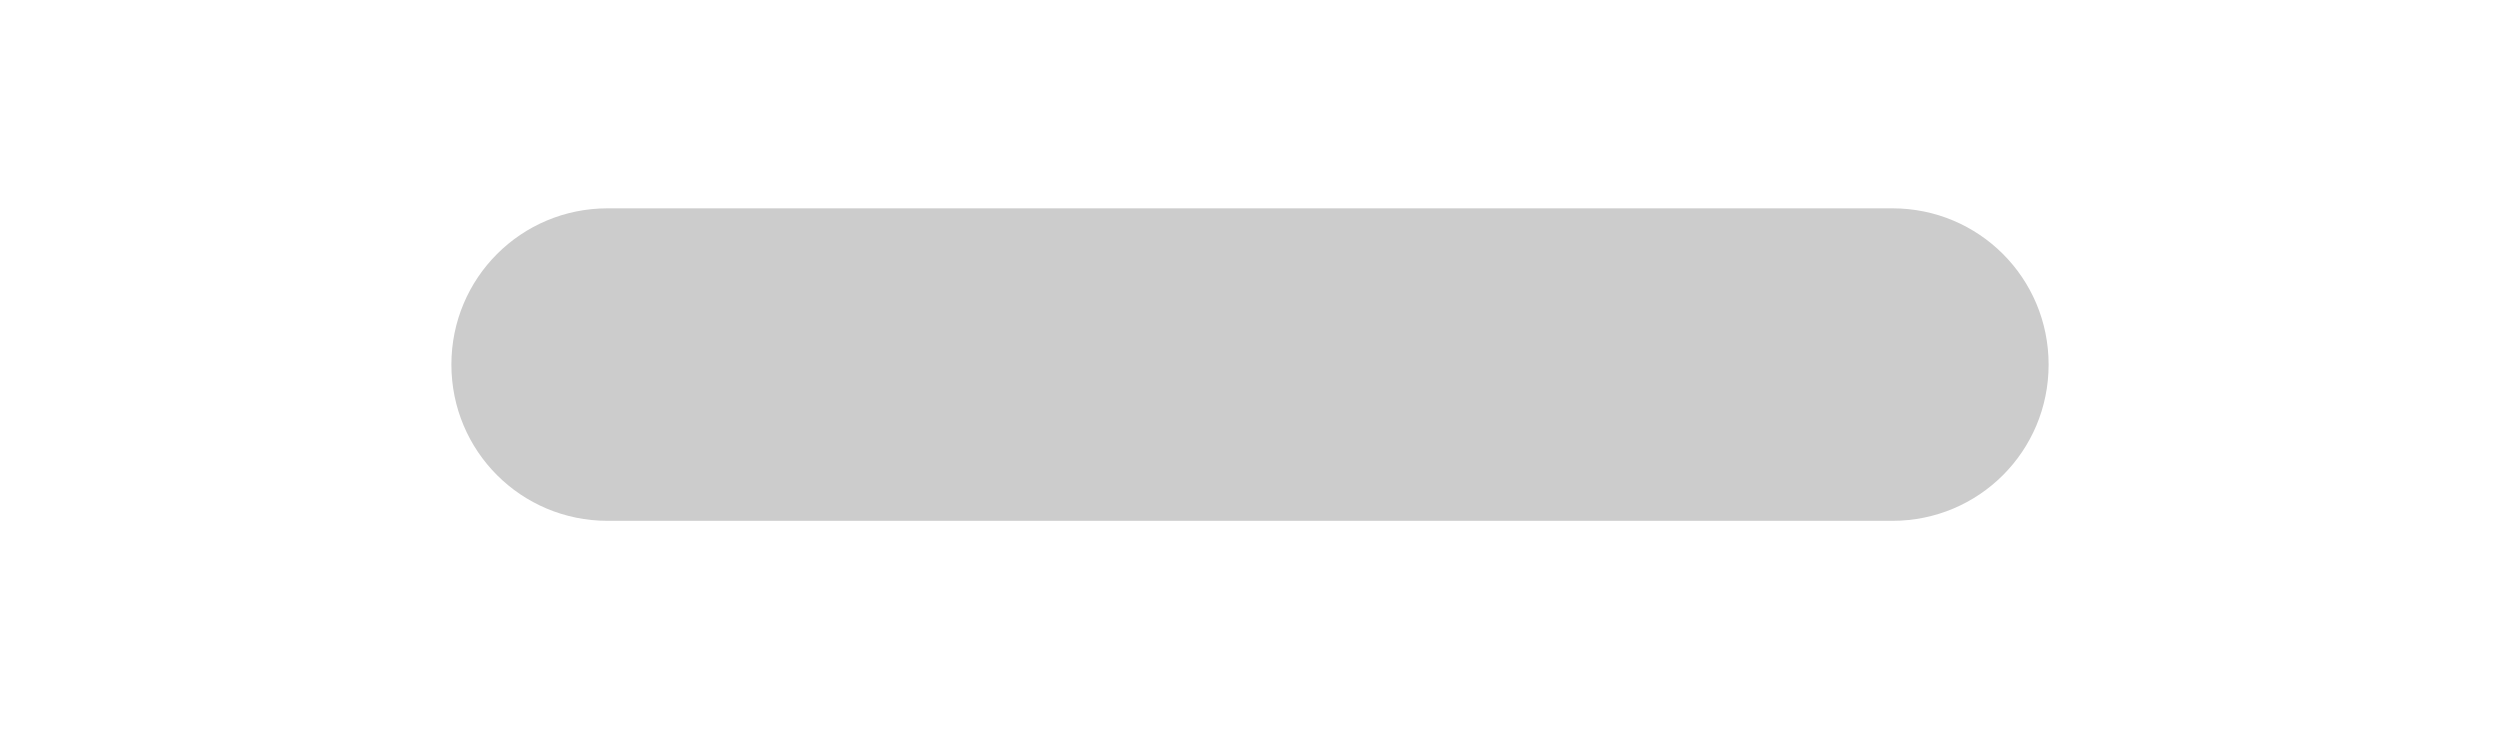
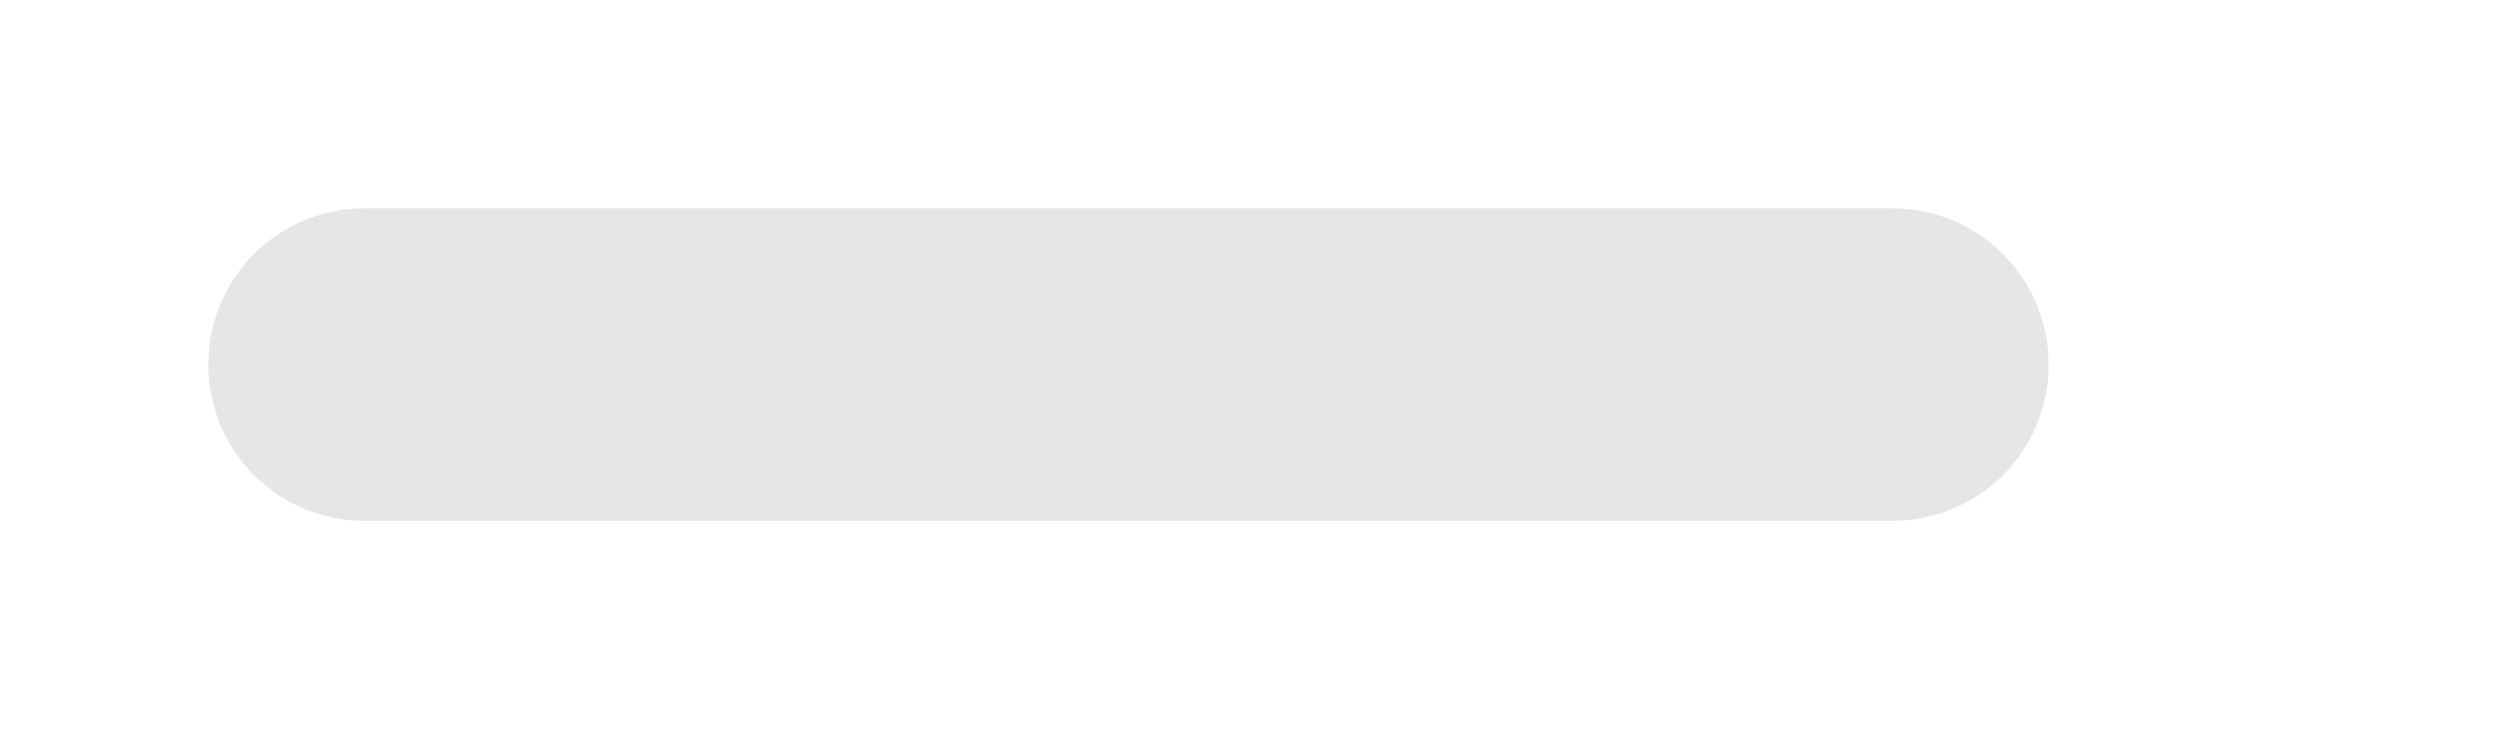
<svg xmlns="http://www.w3.org/2000/svg" xmlns:xlink="http://www.w3.org/1999/xlink" width="72" height="21" id="svg2857" version="1.1">
  <defs id="defs2859">
    <linearGradient id="linearGradient3864">
      <stop style="stop-color:#a248af;stop-opacity:1;" offset="0" id="stop3866" />
      <stop style="stop-color:#a86ab1;stop-opacity:1;" offset="1" id="stop3868" />
    </linearGradient>
    <clipPath clipPathUnits="userSpaceOnUse" id="clipPath3860">
      <rect style="opacity:0.7;color:#000000;fill:#000000;fill-opacity:1;fill-rule:nonzero;stroke:none;stroke-width:2;marker:none;visibility:visible;display:inline;overflow:visible;enable-background:new" id="rect3862" width="72" height="21" x="0" y="0" ry="10.5" />
    </clipPath>
    <linearGradient xlink:href="#linearGradient3864" id="linearGradient3870" x1="464.643" y1="783.362" x2="464.643" y2="803.362" gradientUnits="userSpaceOnUse" gradientTransform="translate(-444.6429,-782.3622)" />
    <linearGradient xlink:href="#linearGradient3864" id="linearGradient3789" gradientUnits="userSpaceOnUse" gradientTransform="translate(-444.6429,-782.3622)" x1="464.643" y1="783.362" x2="464.643" y2="803.362" />
    <linearGradient xlink:href="#linearGradient3864" id="linearGradient3808" gradientUnits="userSpaceOnUse" gradientTransform="translate(-444.6429,-782.3622)" x1="464.643" y1="783.362" x2="464.643" y2="803.362" />
  </defs>
  <g id="layer1" transform="translate(-444.6429,-782.3622)">
-     <path style="opacity:0.2;fill:#000000;fill-opacity:1;stroke:none;stroke-width:8;stroke-linecap:square;stroke-linejoin:miter;stroke-miterlimit:4;stroke-dasharray:none;stroke-opacity:1" d="m 499.143,788.362 -37,0 c -2.493,0 -4.5,2.007 -4.5,4.5 0,2.493 2.007,4.5 4.5,4.5 l 37,0 c 2.493,0 4.5,-2.007 4.5,-4.5 0,-2.493 -2.007,-4.5 -4.5,-4.5 z" id="rect4157" />
+     <path style="opacity:0.1;fill:#000000;fill-opacity:1;stroke:none;stroke-width:8;stroke-linecap:square;stroke-linejoin:miter;stroke-miterlimit:4;stroke-dasharray:none;stroke-opacity:1" d="m 499.143,788.362 -44,0 c -2.493,0 -4.5,2.007 -4.5,4.5 0,2.493 2.007,4.5 4.5,4.5 l 44,0 c 2.493,0 4.5,-2.007 4.5,-4.5 0,-2.493 -2.007,-4.5 -4.5,-4.5 z" id="rect4157" />
  </g>
</svg>
